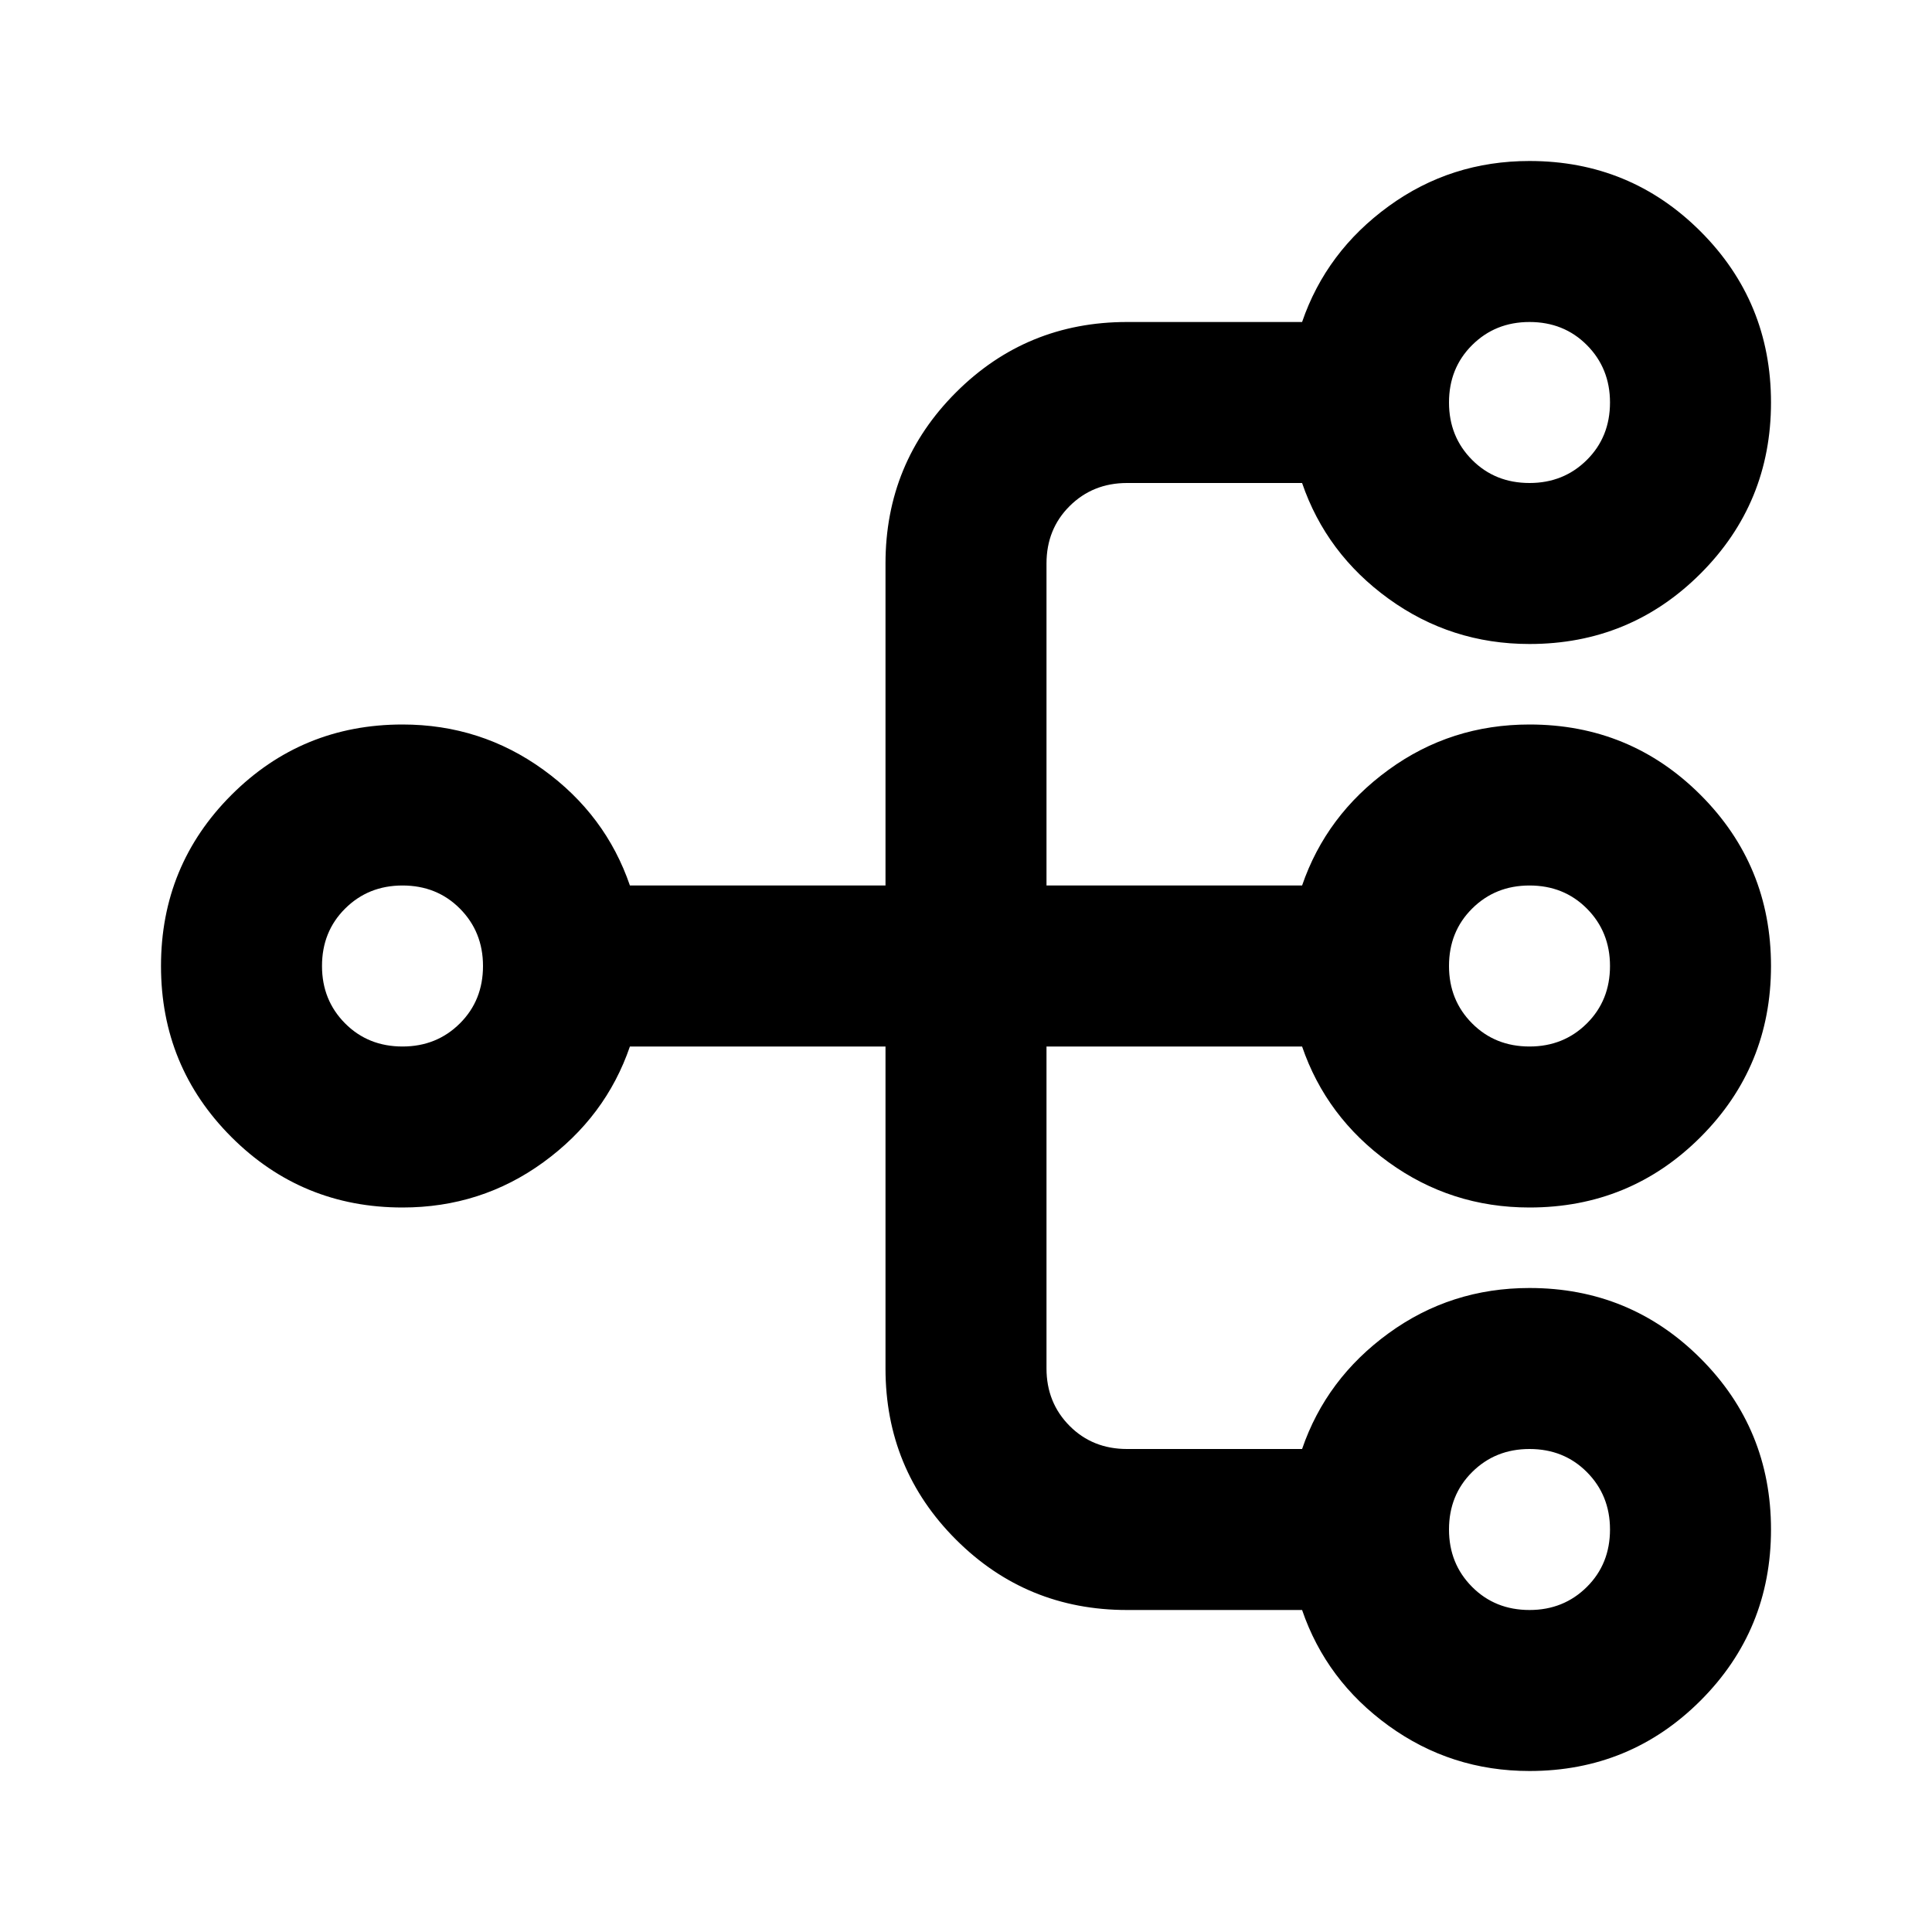
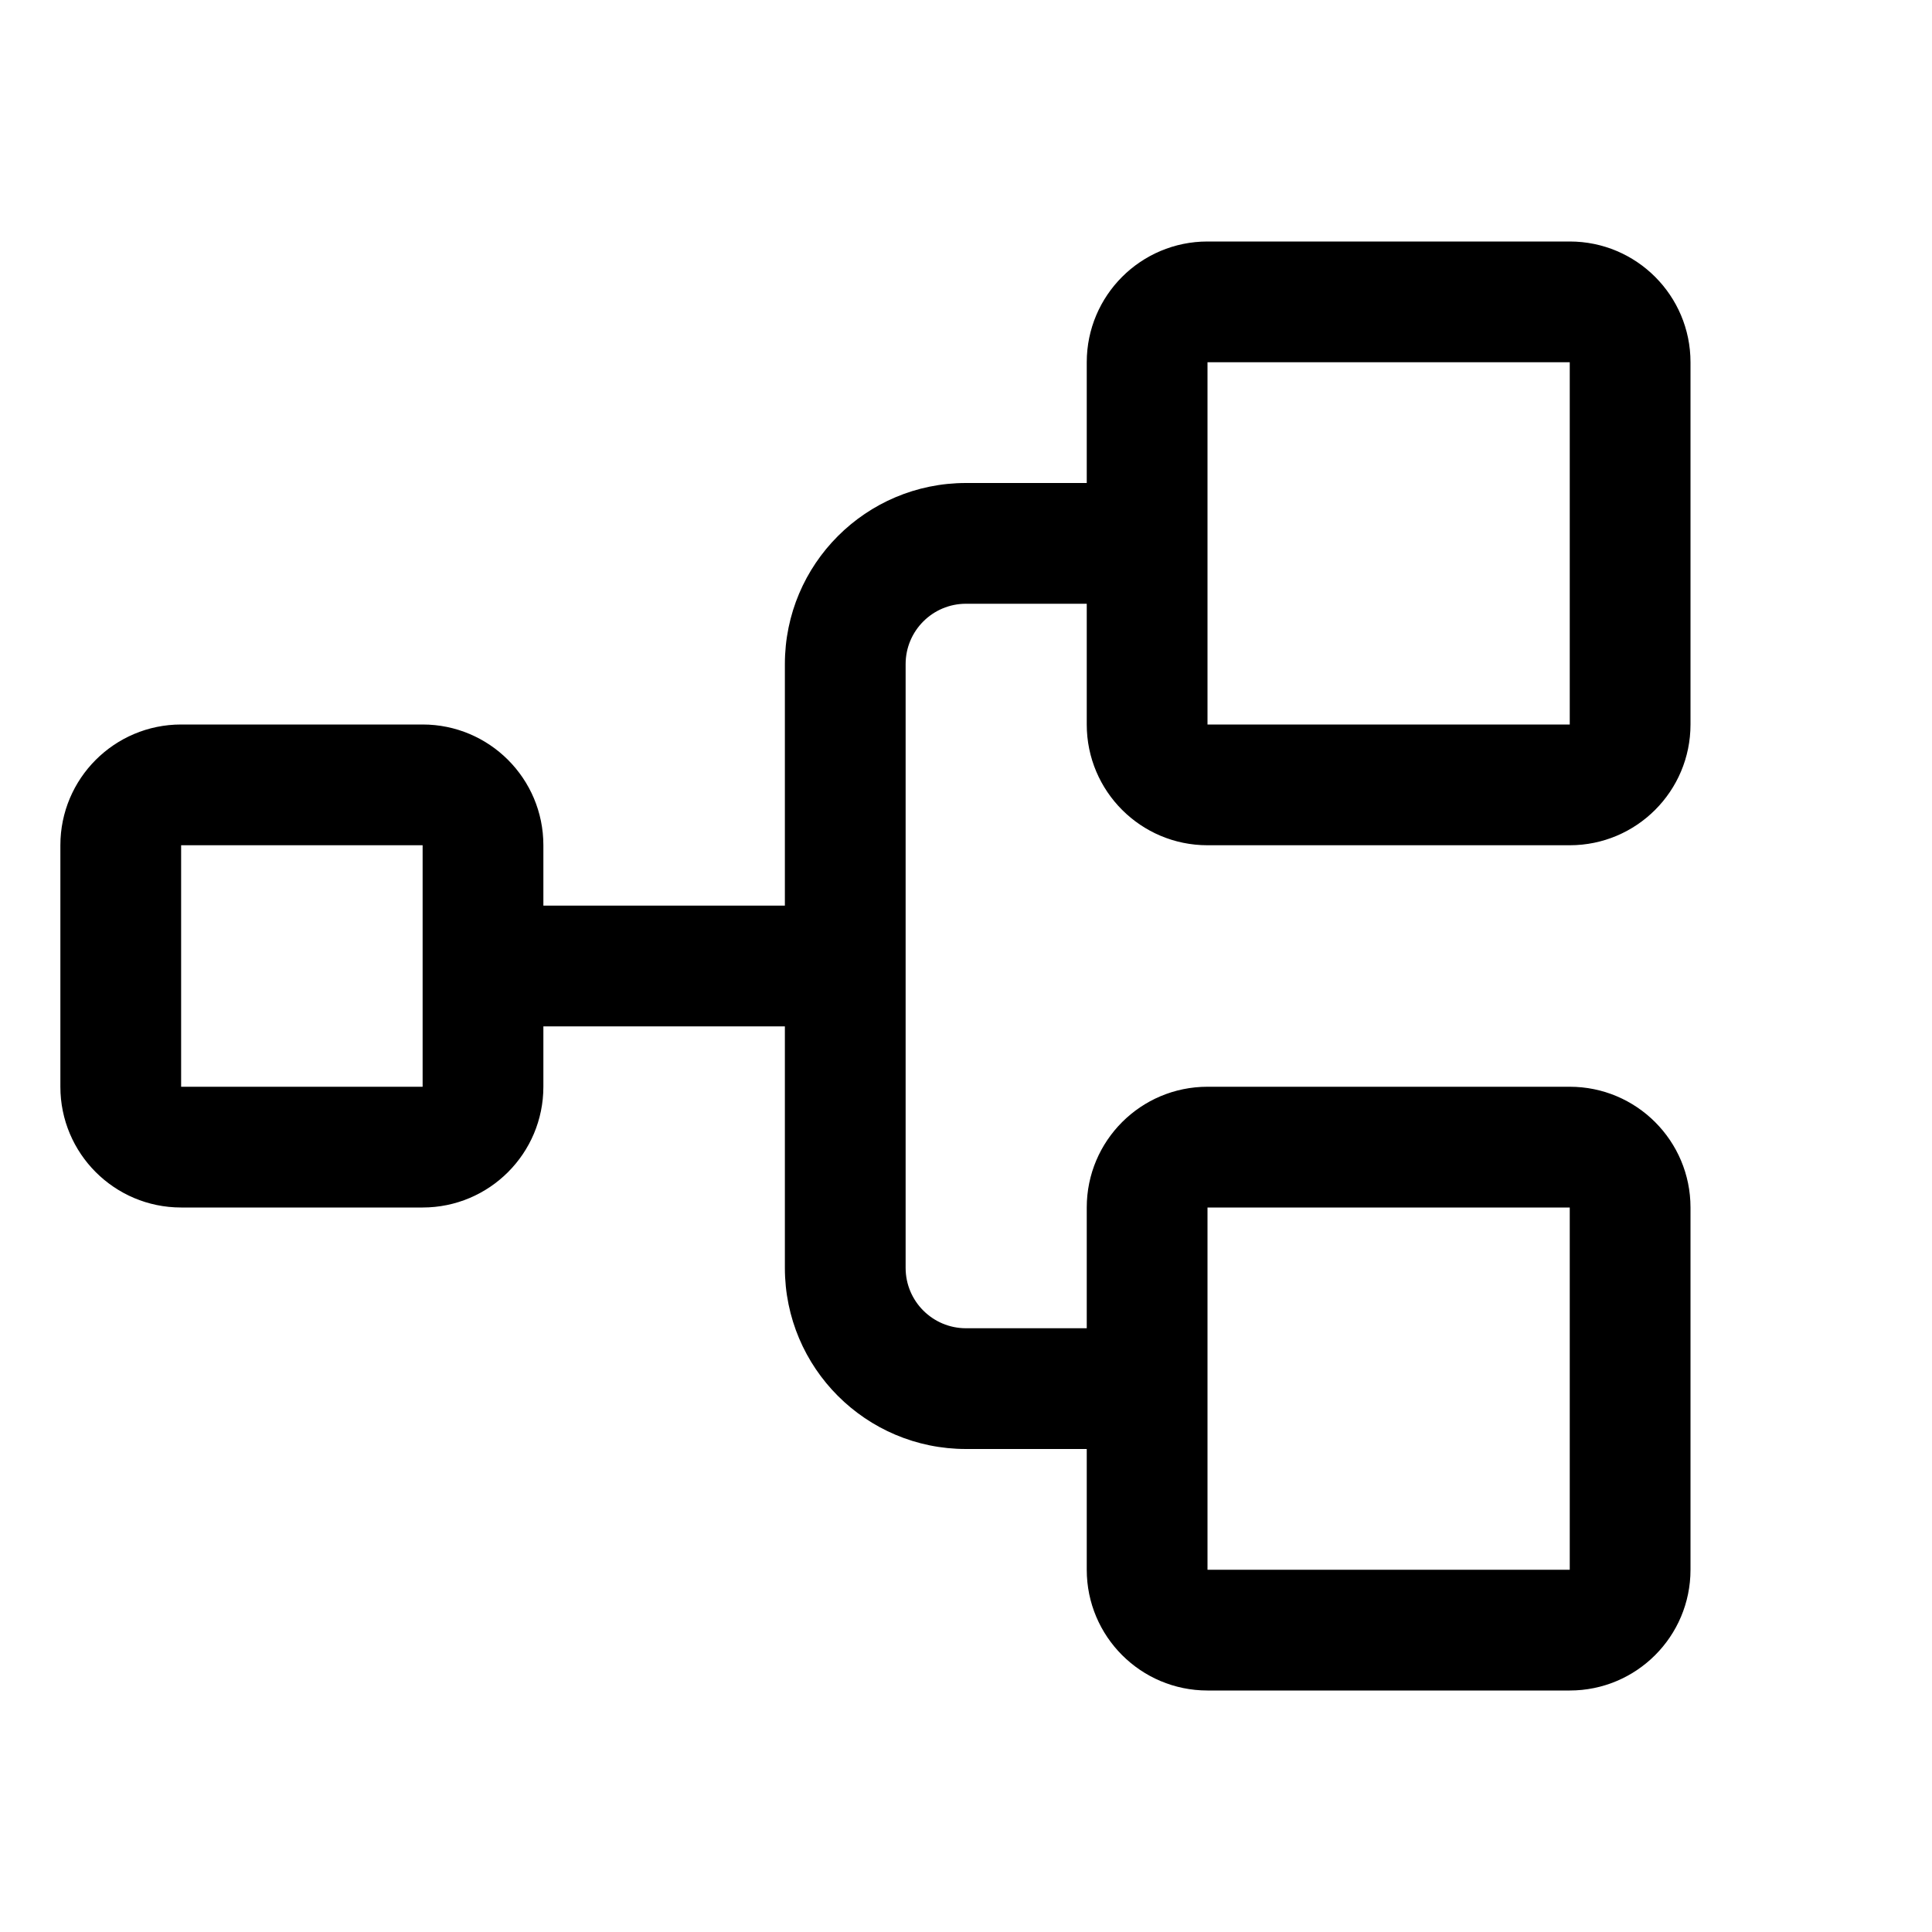
- <svg xmlns="http://www.w3.org/2000/svg" viewBox="0 0 24 24">
-   <path d="m22 19c0 .833-.292 1.542-.875 2.125s-1.292.875-2.125.875c-.65 0-1.233-.188-1.75-.562s-.875-.854-1.075-1.438h-2.175c-.833 0-1.542-.292-2.125-.875s-.875-1.292-.875-2.125v-4h-3.175c-.2.583-.558 1.062-1.075 1.438s-1.1.562-1.75.562c-.833 0-1.542-.292-2.125-.875s-.875-1.292-.875-2.125.292-1.542.875-2.125c.583-.583 1.292-.875 2.125-.875.65 0 1.233.188 1.75.562s.875.854 1.075 1.438h3.175v-4c0-.833.292-1.542.875-2.125s1.292-.875 2.125-.875h2.175c.2-.583.558-1.062 1.075-1.438s1.1-.562 1.75-.562c.833 0 1.542.292 2.125.875s.875 1.292.875 2.125-.292 1.542-.875 2.125-1.292.875-2.125.875c-.65 0-1.233-.188-1.75-.562s-.875-.854-1.075-1.438h-2.175c-.283 0-.521.096-.713.287s-.287.429-.287.713v4h3.175c.2-.583.558-1.062 1.075-1.438s1.1-.562 1.75-.562c.833 0 1.542.292 2.125.875.583.583.875 1.292.875 2.125s-.292 1.542-.875 2.125-1.292.875-2.125.875c-.65 0-1.233-.188-1.75-.562s-.875-.854-1.075-1.438h-3.175v4c0 .283.096.521.287.713s.429.287.713.287h2.175c.2-.583.558-1.062 1.075-1.438s1.1-.562 1.75-.562c.833 0 1.542.292 2.125.875s.875 1.292.875 2.125zm-2 0c0-.283-.096-.521-.287-.713s-.429-.287-.713-.287-.521.096-.713.287-.287.429-.287.713.096.521.287.713.429.287.713.287.521-.096.713-.287.287-.429.287-.713zm0-7c0-.283-.096-.521-.287-.713s-.429-.287-.713-.287-.521.096-.713.287-.287.429-.287.713.096.521.287.713.429.287.713.287.521-.096.713-.287.287-.429.287-.713zm0-7c0-.283-.096-.521-.287-.713s-.429-.287-.713-.287-.521.096-.713.287-.287.429-.287.713.096.521.287.713.429.287.713.287.521-.096.713-.287.287-.429.287-.713zm-14 7c0-.283-.096-.521-.287-.713s-.429-.287-.713-.287-.521.096-.713.287-.287.429-.287.713.096.521.287.713.429.287.713.287.521-.096.713-.287.287-.429.287-.713z" />
+ <svg xmlns="http://www.w3.org/2000/svg" viewBox="0 0 24 24" fill="currentColor">
+   <g transform="scale(0.09375)">
+     <path d="M160,112h48a16,16,0,0,0,16-16V48a16,16,0,0,0-16-16H160a16,16,0,0,0-16,16V64H128a24,24,0,0,0-24,24v32H72v-8A16,16,0,0,0,56,96H24A16,16,0,0,0,8,112v32a16,16,0,0,0,16,16H56a16,16,0,0,0,16-16v-8h32v32a24,24,0,0,0,24,24h16v16a16,16,0,0,0,16,16h48a16,16,0,0,0,16-16V160a16,16,0,0,0-16-16H160a16,16,0,0,0-16,16v16H128a8,8,0,0,1-8-8V88a8,8,0,0,1,8-8h16V96A16,16,0,0,0,160,112ZM56,144H24V112H56v32Zm104,16h48v48H160Zm0-112h48V96H160Z" />
+   </g>
</svg>
